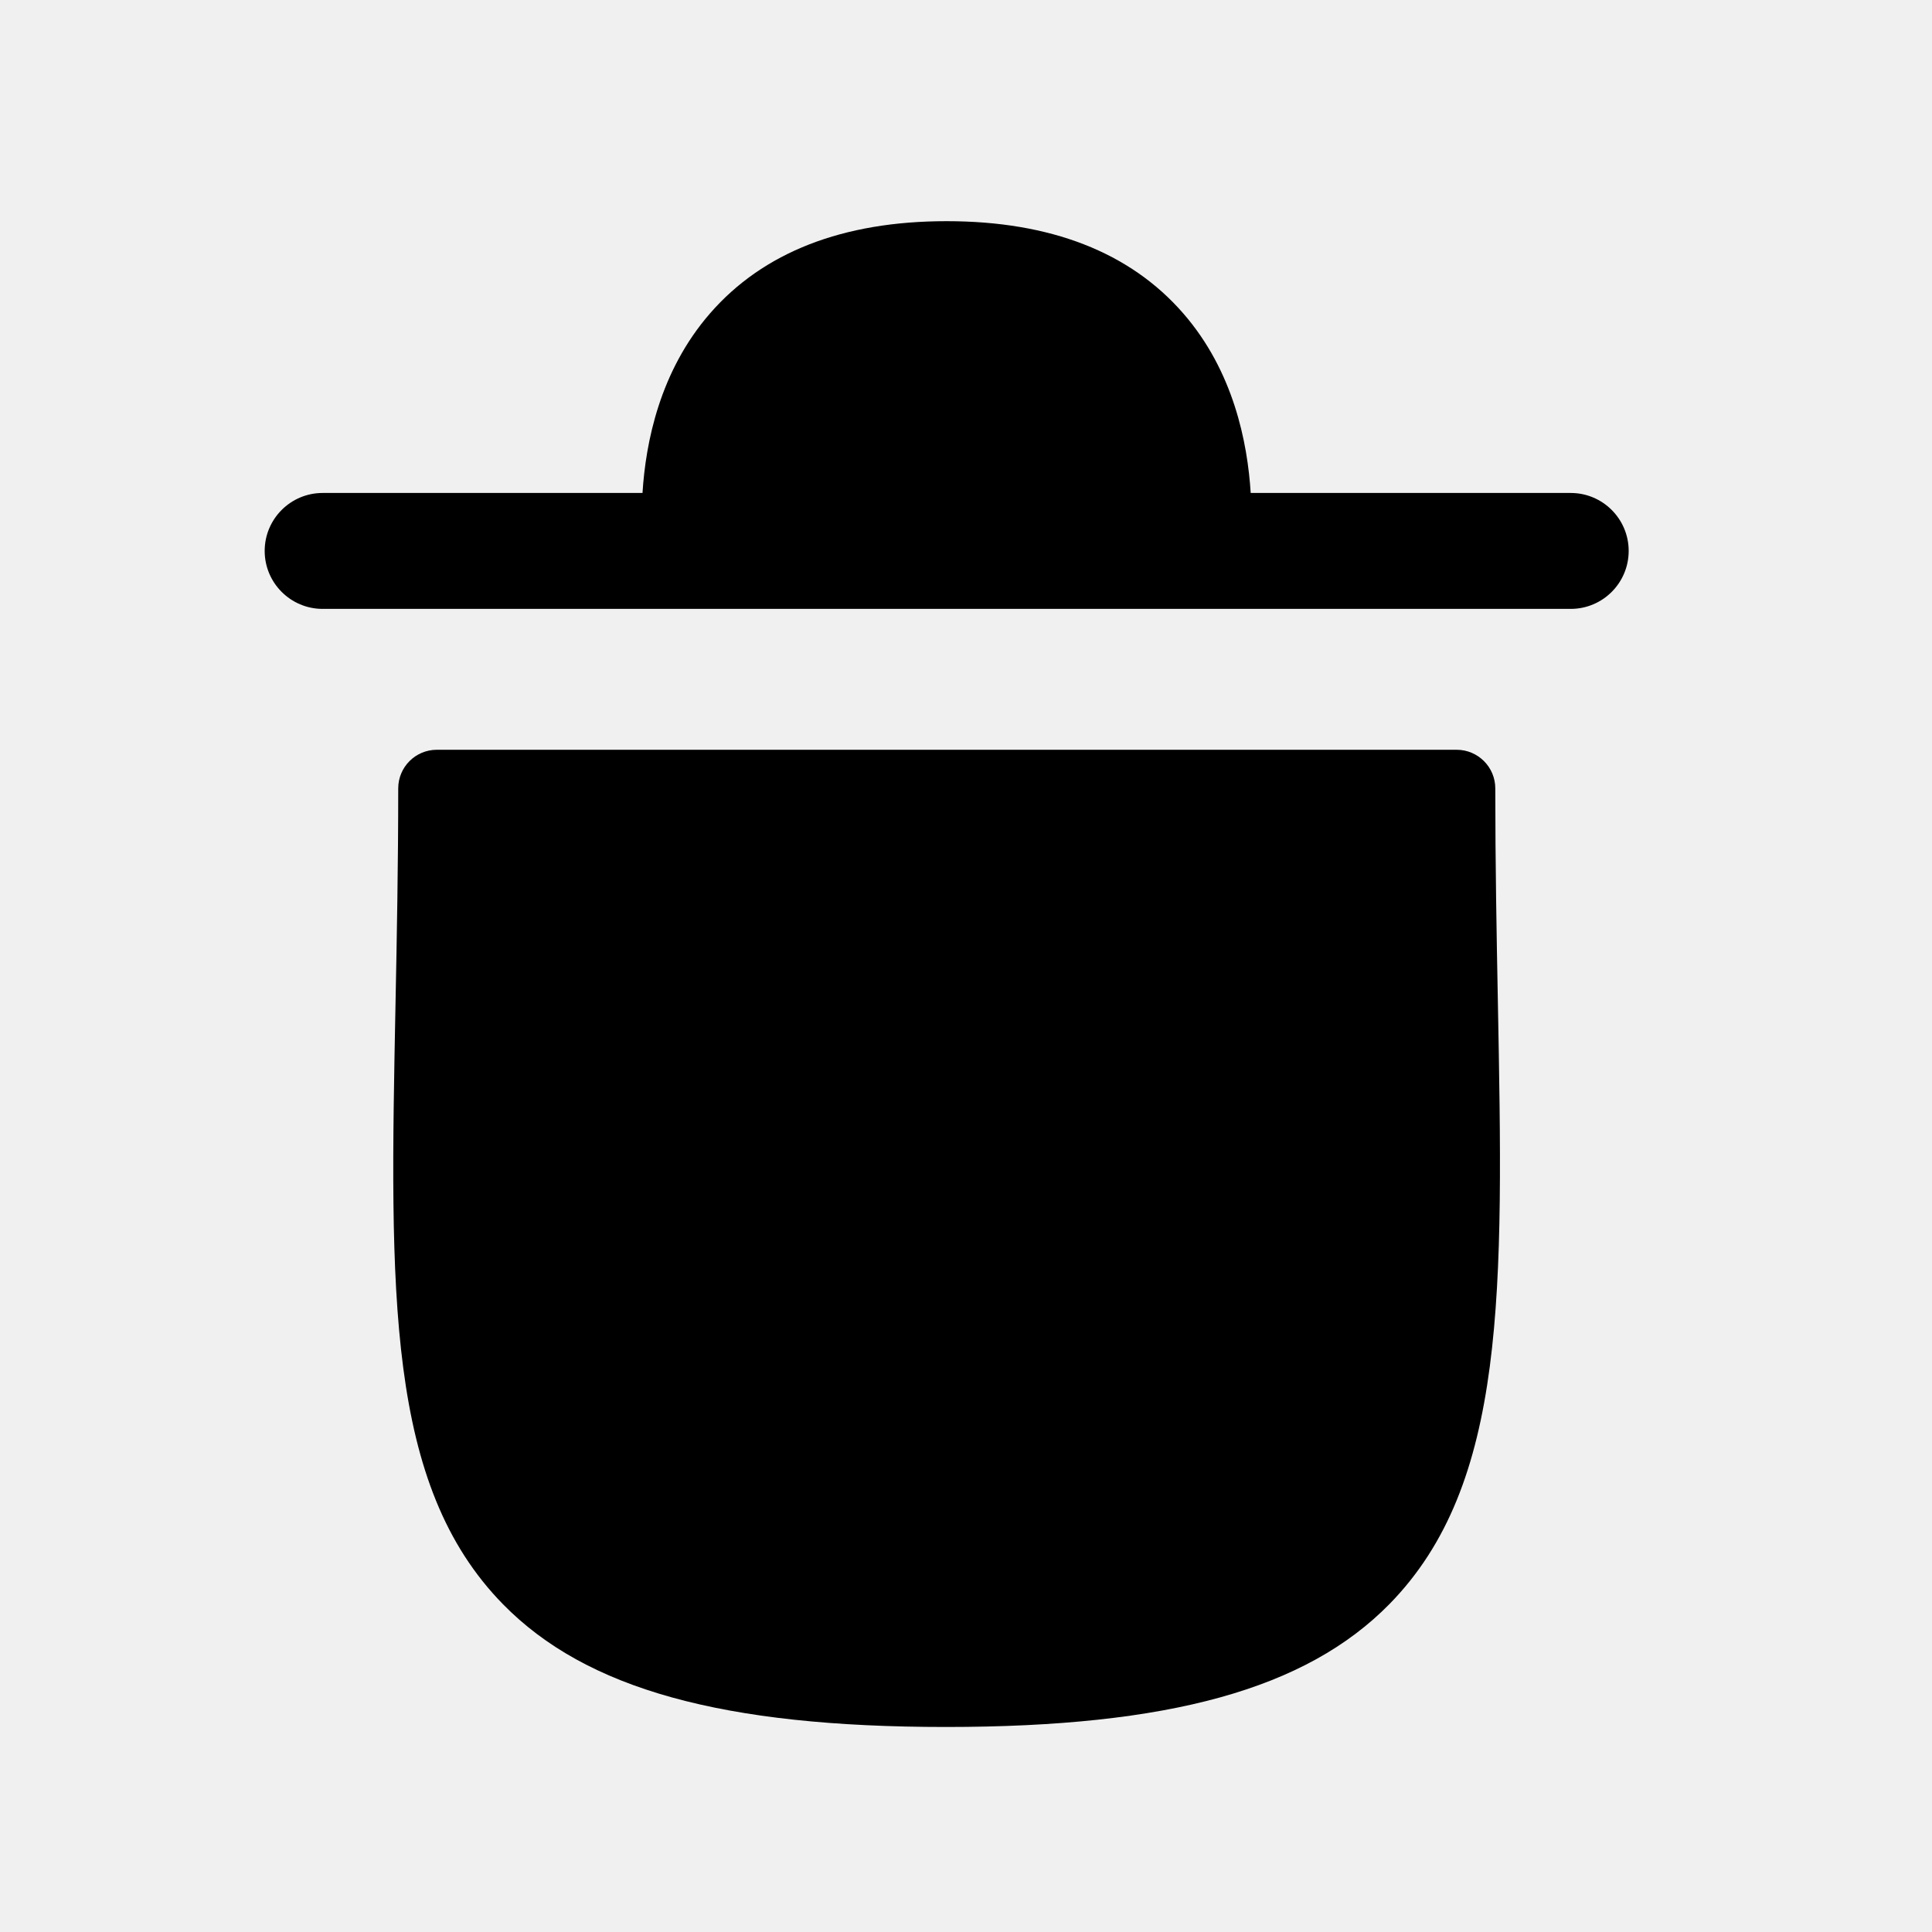
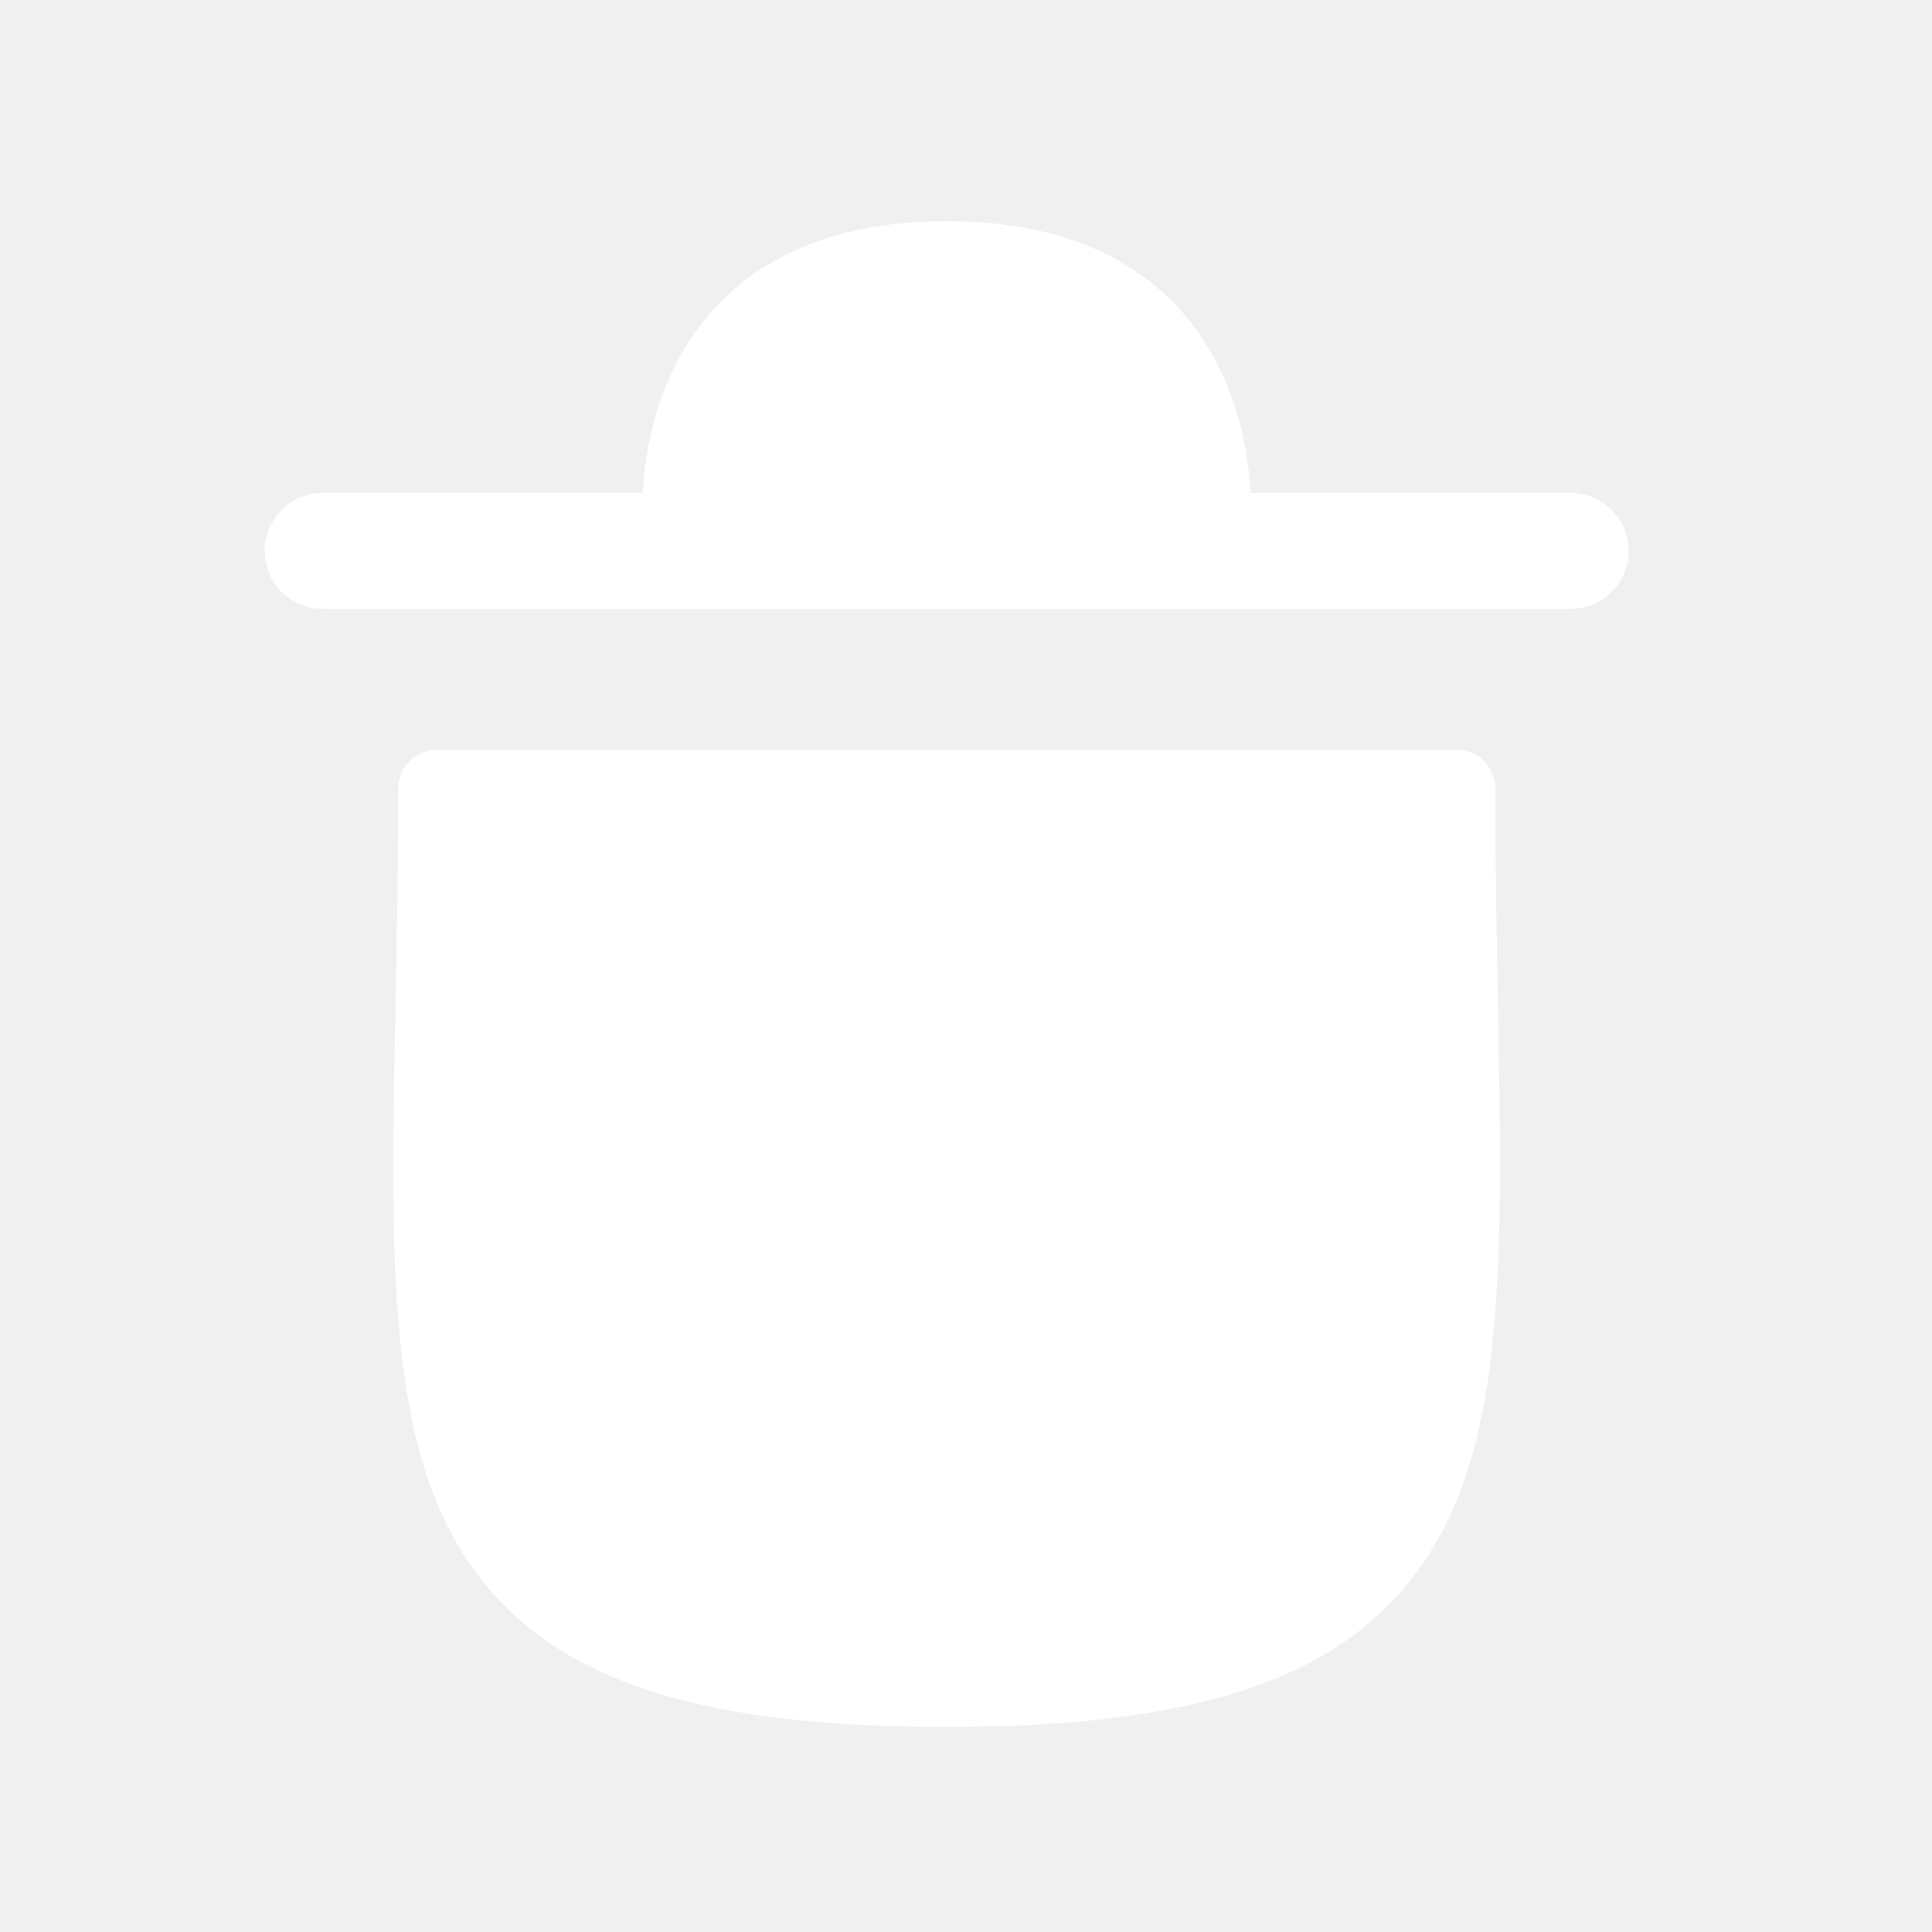
- <svg xmlns="http://www.w3.org/2000/svg" width="25" height="25" viewBox="0 0 25 25" fill="none">
-   <path fill-rule="evenodd" clip-rule="evenodd" d="M19.349 10.202C19.349 9.926 19.125 9.702 18.849 9.702H5.653C5.376 9.702 5.153 9.926 5.153 10.202C5.153 11.199 5.135 12.128 5.118 12.989C5.044 16.738 4.995 19.215 6.51 20.76C7.586 21.857 9.353 22.347 12.24 22.347C15.13 22.347 16.9 21.856 17.979 20.757C19.501 19.205 19.453 16.716 19.382 12.946C19.366 12.097 19.349 11.182 19.349 10.202Z" fill="black" />
-   <path fill-rule="evenodd" clip-rule="evenodd" d="M20.325 6.379H16.184C16.143 5.725 15.962 4.803 15.311 4.055C14.623 3.264 13.593 2.862 12.249 2.862C10.906 2.862 9.876 3.264 9.188 4.055C8.537 4.803 8.355 5.725 8.314 6.379H4.175C3.761 6.379 3.425 6.715 3.425 7.129C3.425 7.543 3.761 7.879 4.175 7.879H20.325C20.739 7.879 21.075 7.543 21.075 7.129C21.075 6.715 20.739 6.379 20.325 6.379Z" fill="black" />
+ <svg xmlns="http://www.w3.org/2000/svg" width="25" height="25" viewBox="0 0 25 25" fill="WHITE">
+   <path fill-rule="evenodd" clip-rule="evenodd" d="M19.349 10.202C19.349 9.926 19.125 9.702 18.849 9.702H5.653C5.376 9.702 5.153 9.926 5.153 10.202C5.153 11.199 5.135 12.128 5.118 12.989C5.044 16.738 4.995 19.215 6.51 20.76C7.586 21.857 9.353 22.347 12.24 22.347C15.13 22.347 16.9 21.856 17.979 20.757C19.501 19.205 19.453 16.716 19.382 12.946C19.366 12.097 19.349 11.182 19.349 10.202Z" fill="WHITE" />
+   <path fill-rule="evenodd" clip-rule="evenodd" d="M20.325 6.379H16.184C16.143 5.725 15.962 4.803 15.311 4.055C14.623 3.264 13.593 2.862 12.249 2.862C10.906 2.862 9.876 3.264 9.188 4.055C8.537 4.803 8.355 5.725 8.314 6.379H4.175C3.761 6.379 3.425 6.715 3.425 7.129C3.425 7.543 3.761 7.879 4.175 7.879H20.325C20.739 7.879 21.075 7.543 21.075 7.129C21.075 6.715 20.739 6.379 20.325 6.379Z" fill="WHITE" />
</svg>
